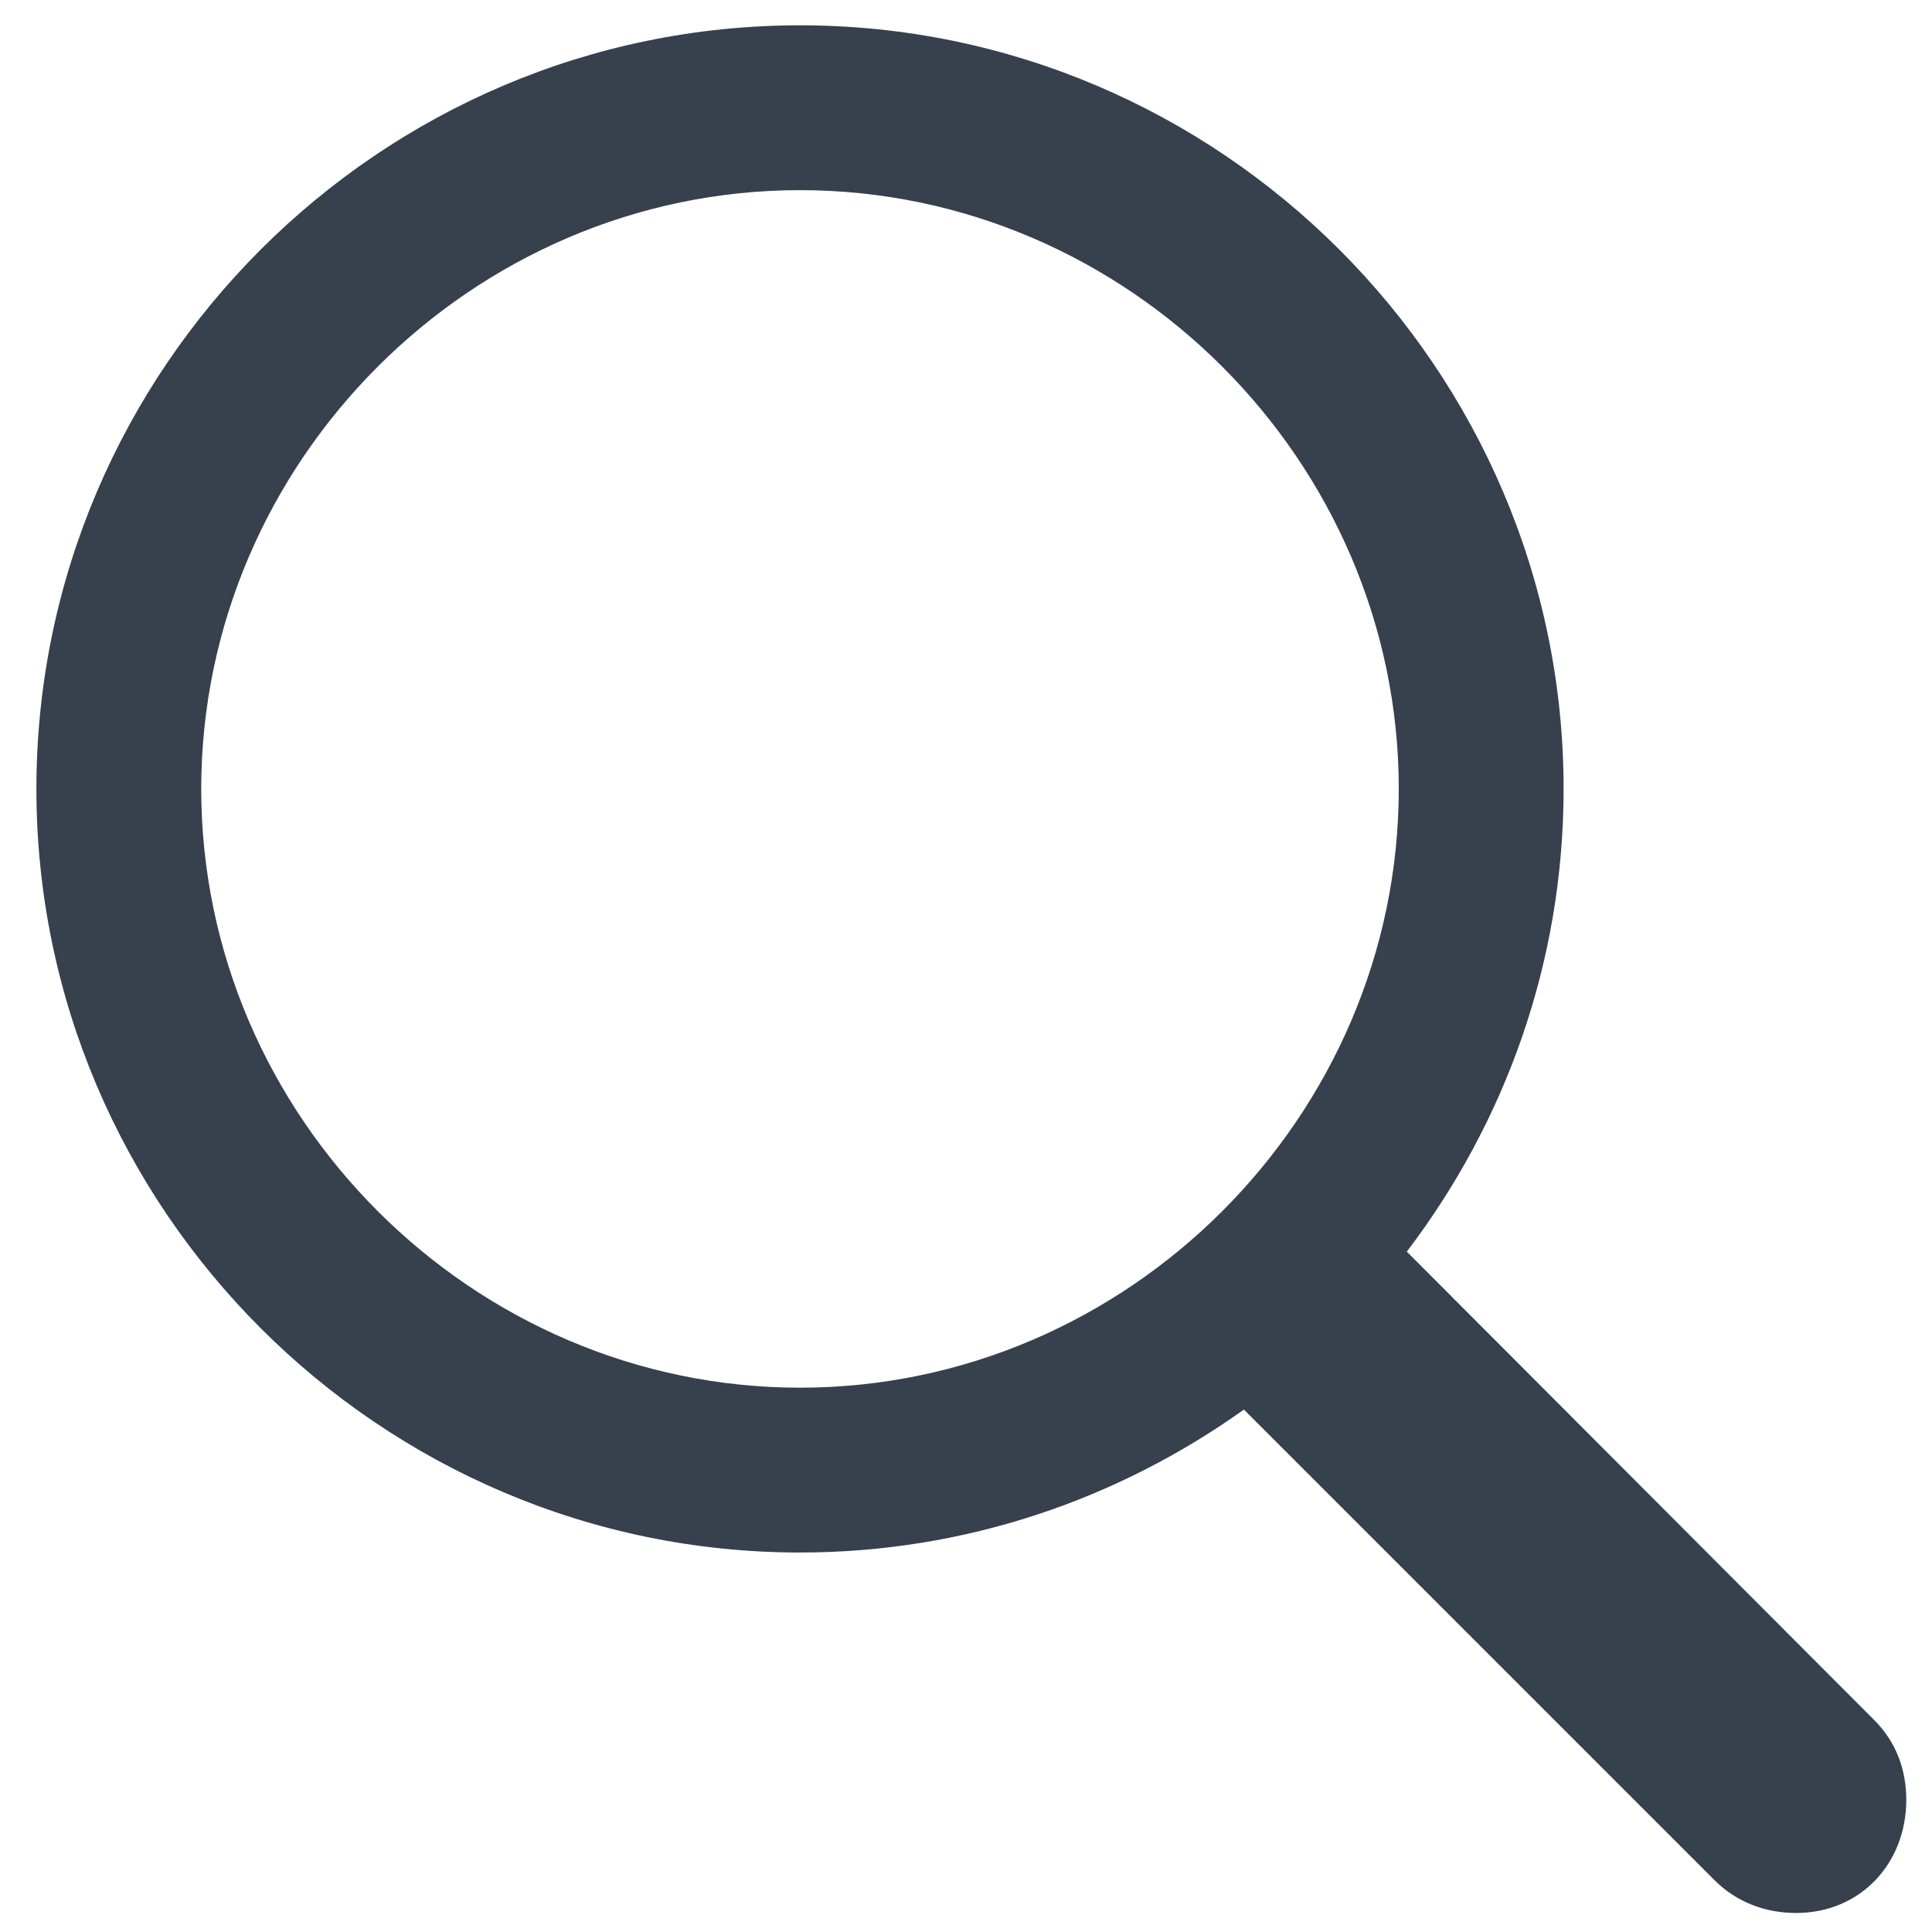
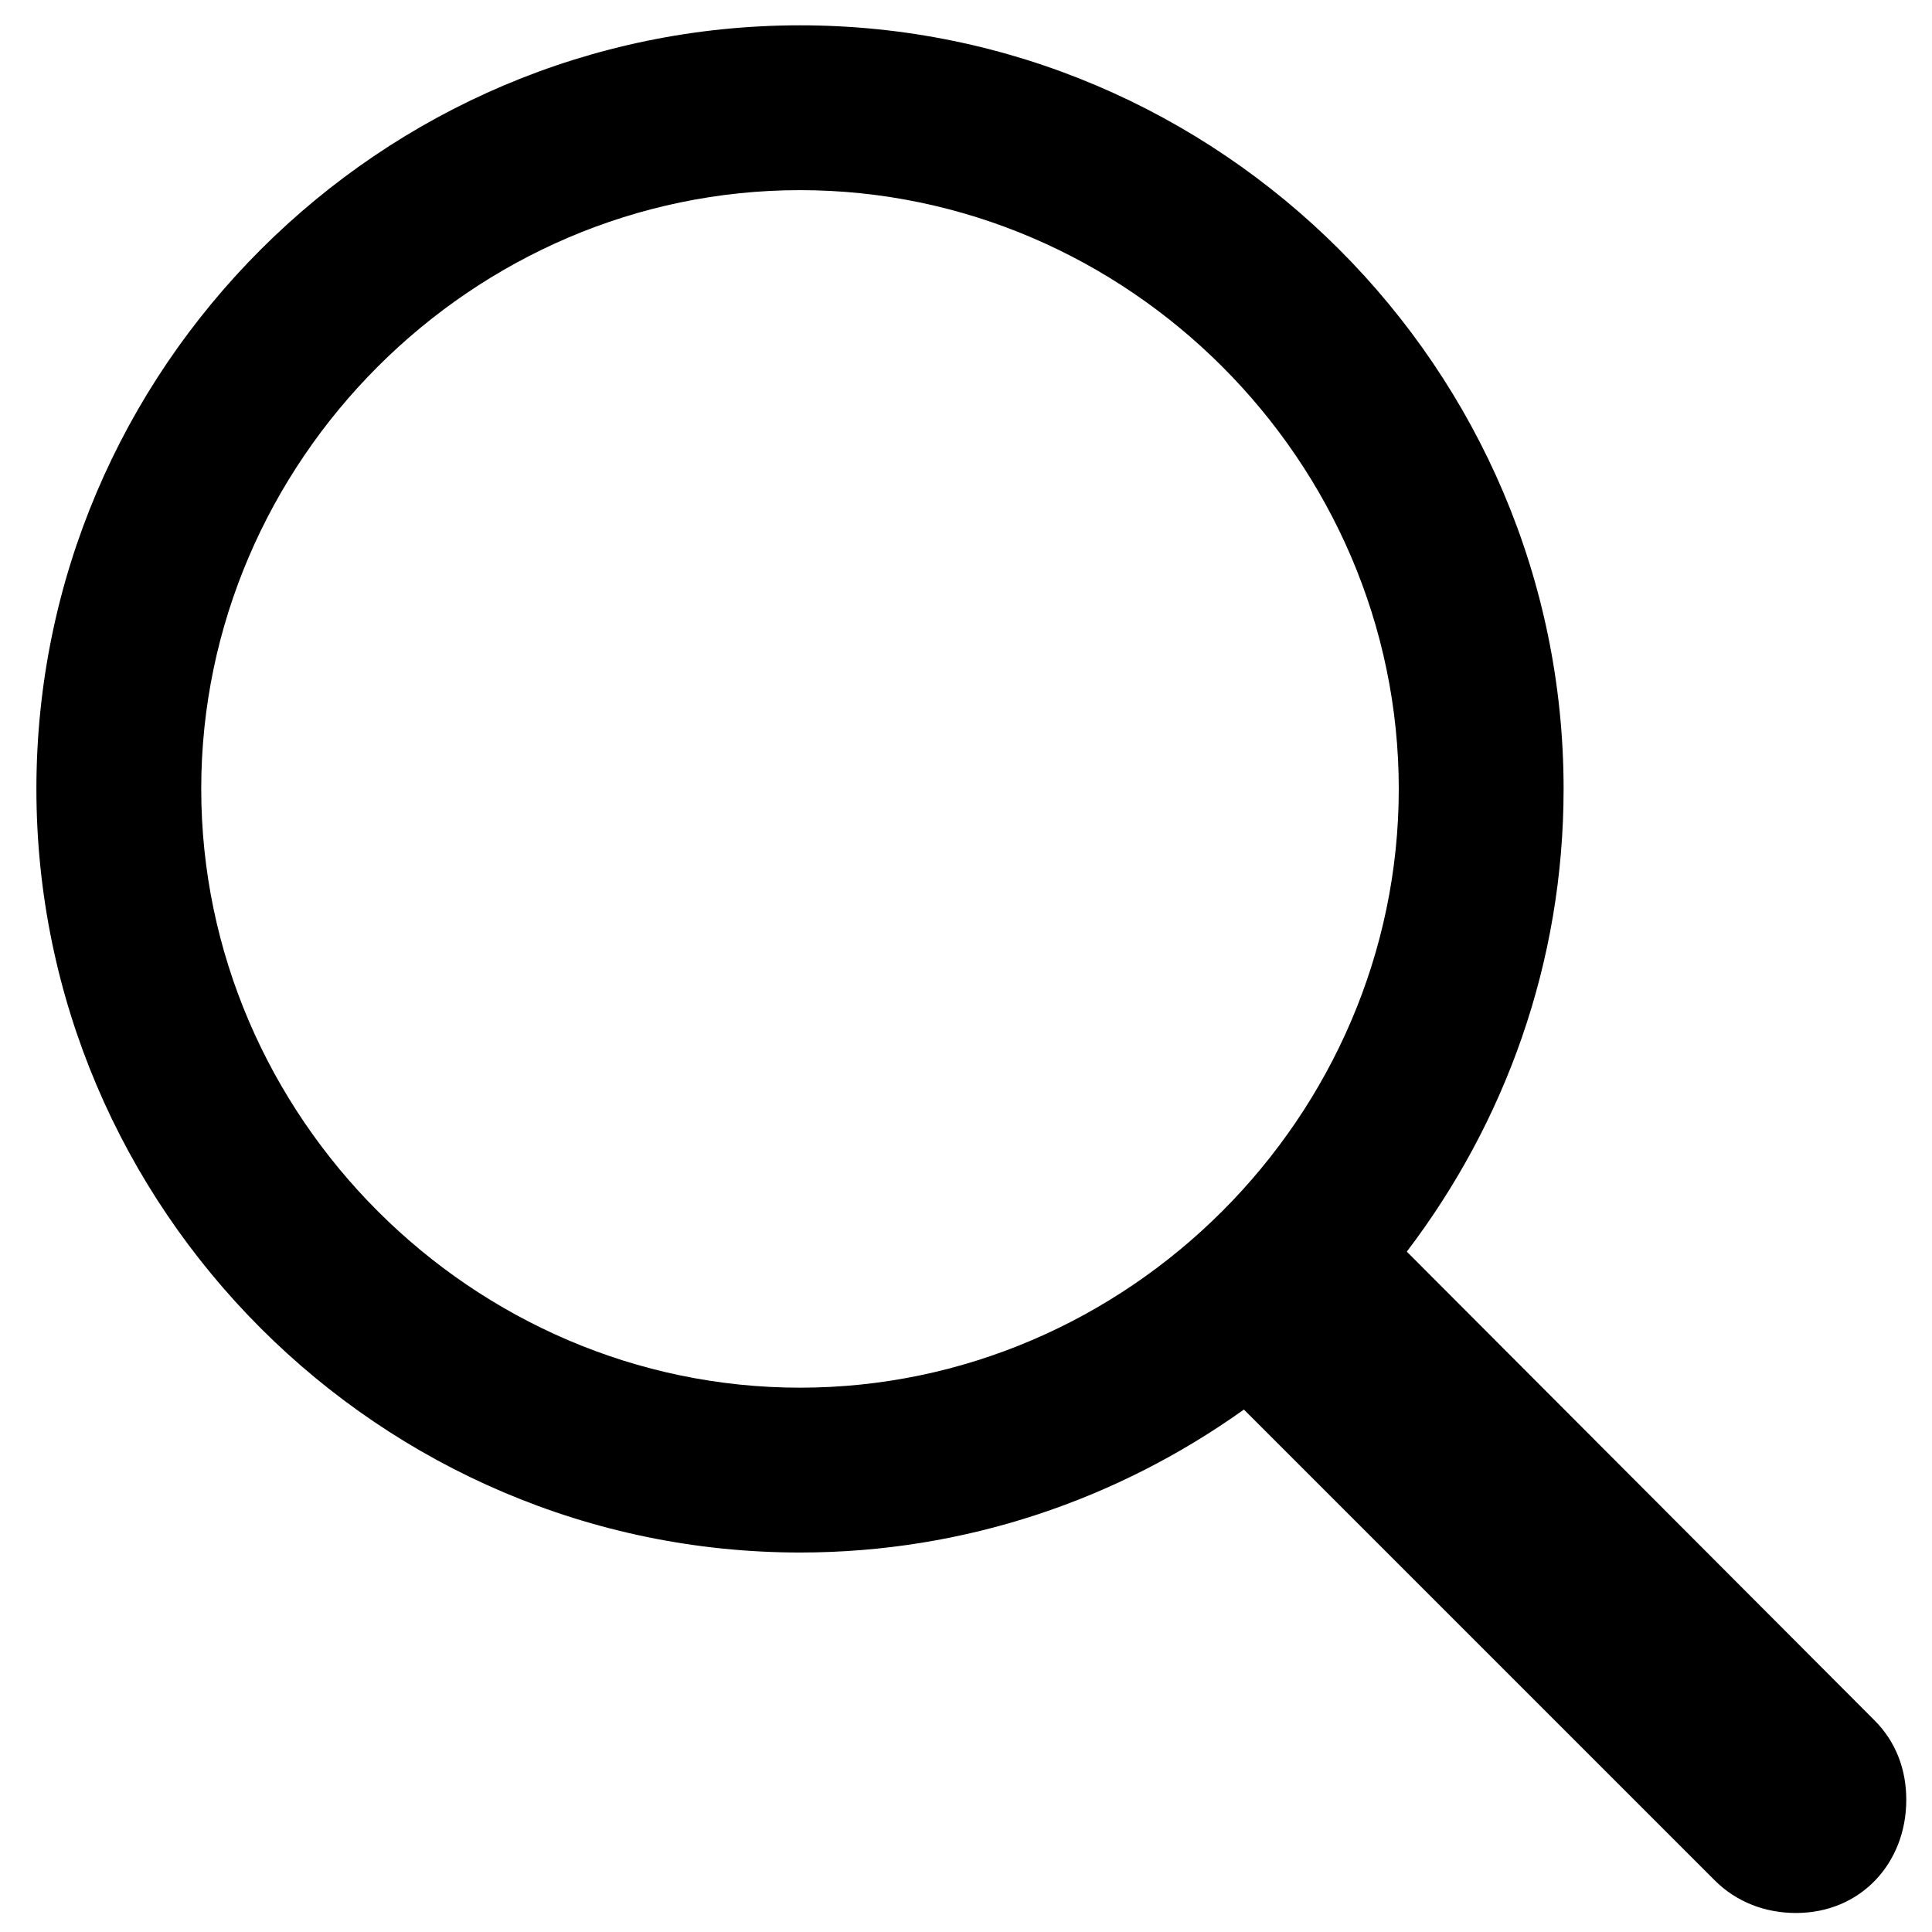
<svg xmlns="http://www.w3.org/2000/svg" width="19" height="19" viewBox="0 0 19 19" fill="none">
-   <path d="M7.868 15.268C9.499 15.268 11.002 14.741 12.233 13.862L16.862 18.491C17.077 18.706 17.36 18.813 17.663 18.813C18.297 18.813 18.747 18.325 18.747 17.7C18.747 17.407 18.649 17.133 18.434 16.918L13.835 12.309C14.801 11.04 15.377 9.467 15.377 7.758C15.377 3.627 11.998 0.249 7.868 0.249C3.737 0.249 0.358 3.627 0.358 7.758C0.358 11.889 3.737 15.268 7.868 15.268ZM7.868 13.647C4.645 13.647 1.979 10.981 1.979 7.758C1.979 4.536 4.645 1.87 7.868 1.87C11.09 1.87 13.756 4.536 13.756 7.758C13.756 10.981 11.09 13.647 7.868 13.647Z" fill="#37404D" />
+   <path d="M7.868 15.268C9.499 15.268 11.002 14.741 12.233 13.862L16.862 18.491C17.077 18.706 17.36 18.813 17.663 18.813C18.297 18.813 18.747 18.325 18.747 17.7C18.747 17.407 18.649 17.133 18.434 16.918L13.835 12.309C14.801 11.04 15.377 9.467 15.377 7.758C15.377 3.627 11.998 0.249 7.868 0.249C3.737 0.249 0.358 3.627 0.358 7.758C0.358 11.889 3.737 15.268 7.868 15.268ZM7.868 13.647C4.645 13.647 1.979 10.981 1.979 7.758C1.979 4.536 4.645 1.87 7.868 1.87C11.09 1.87 13.756 4.536 13.756 7.758C13.756 10.981 11.09 13.647 7.868 13.647Z" fill="black" />
</svg>
